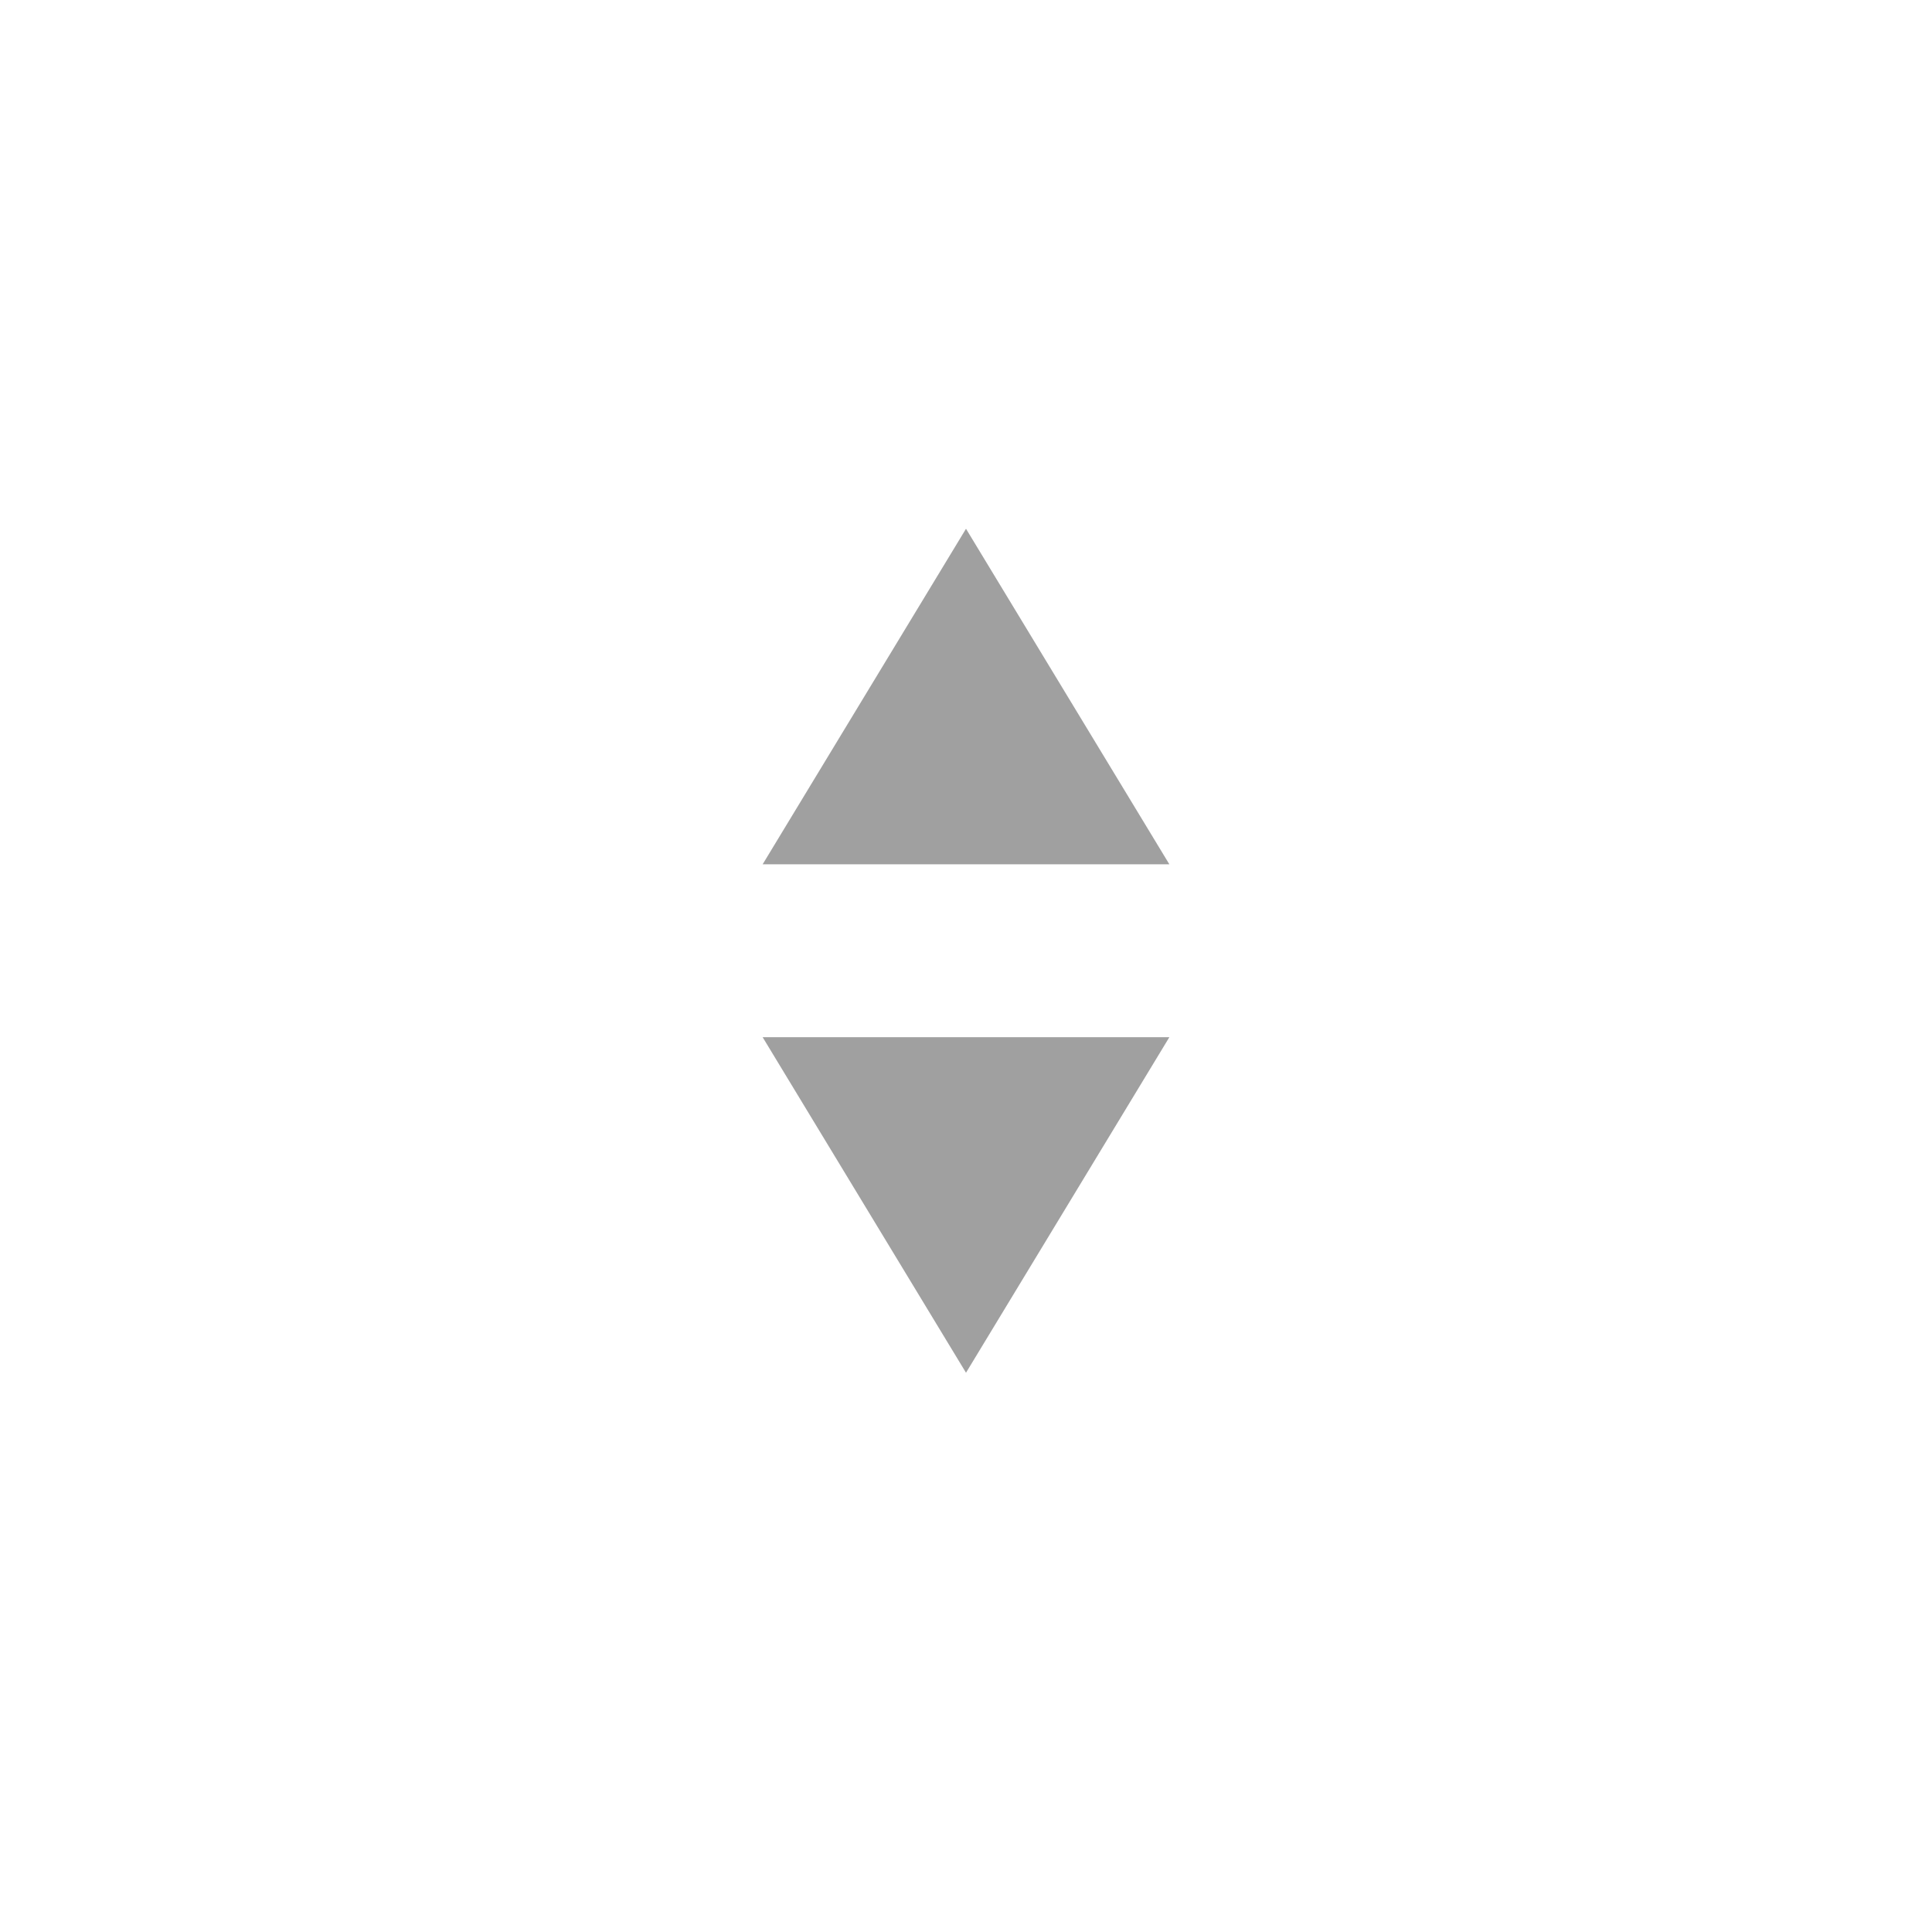
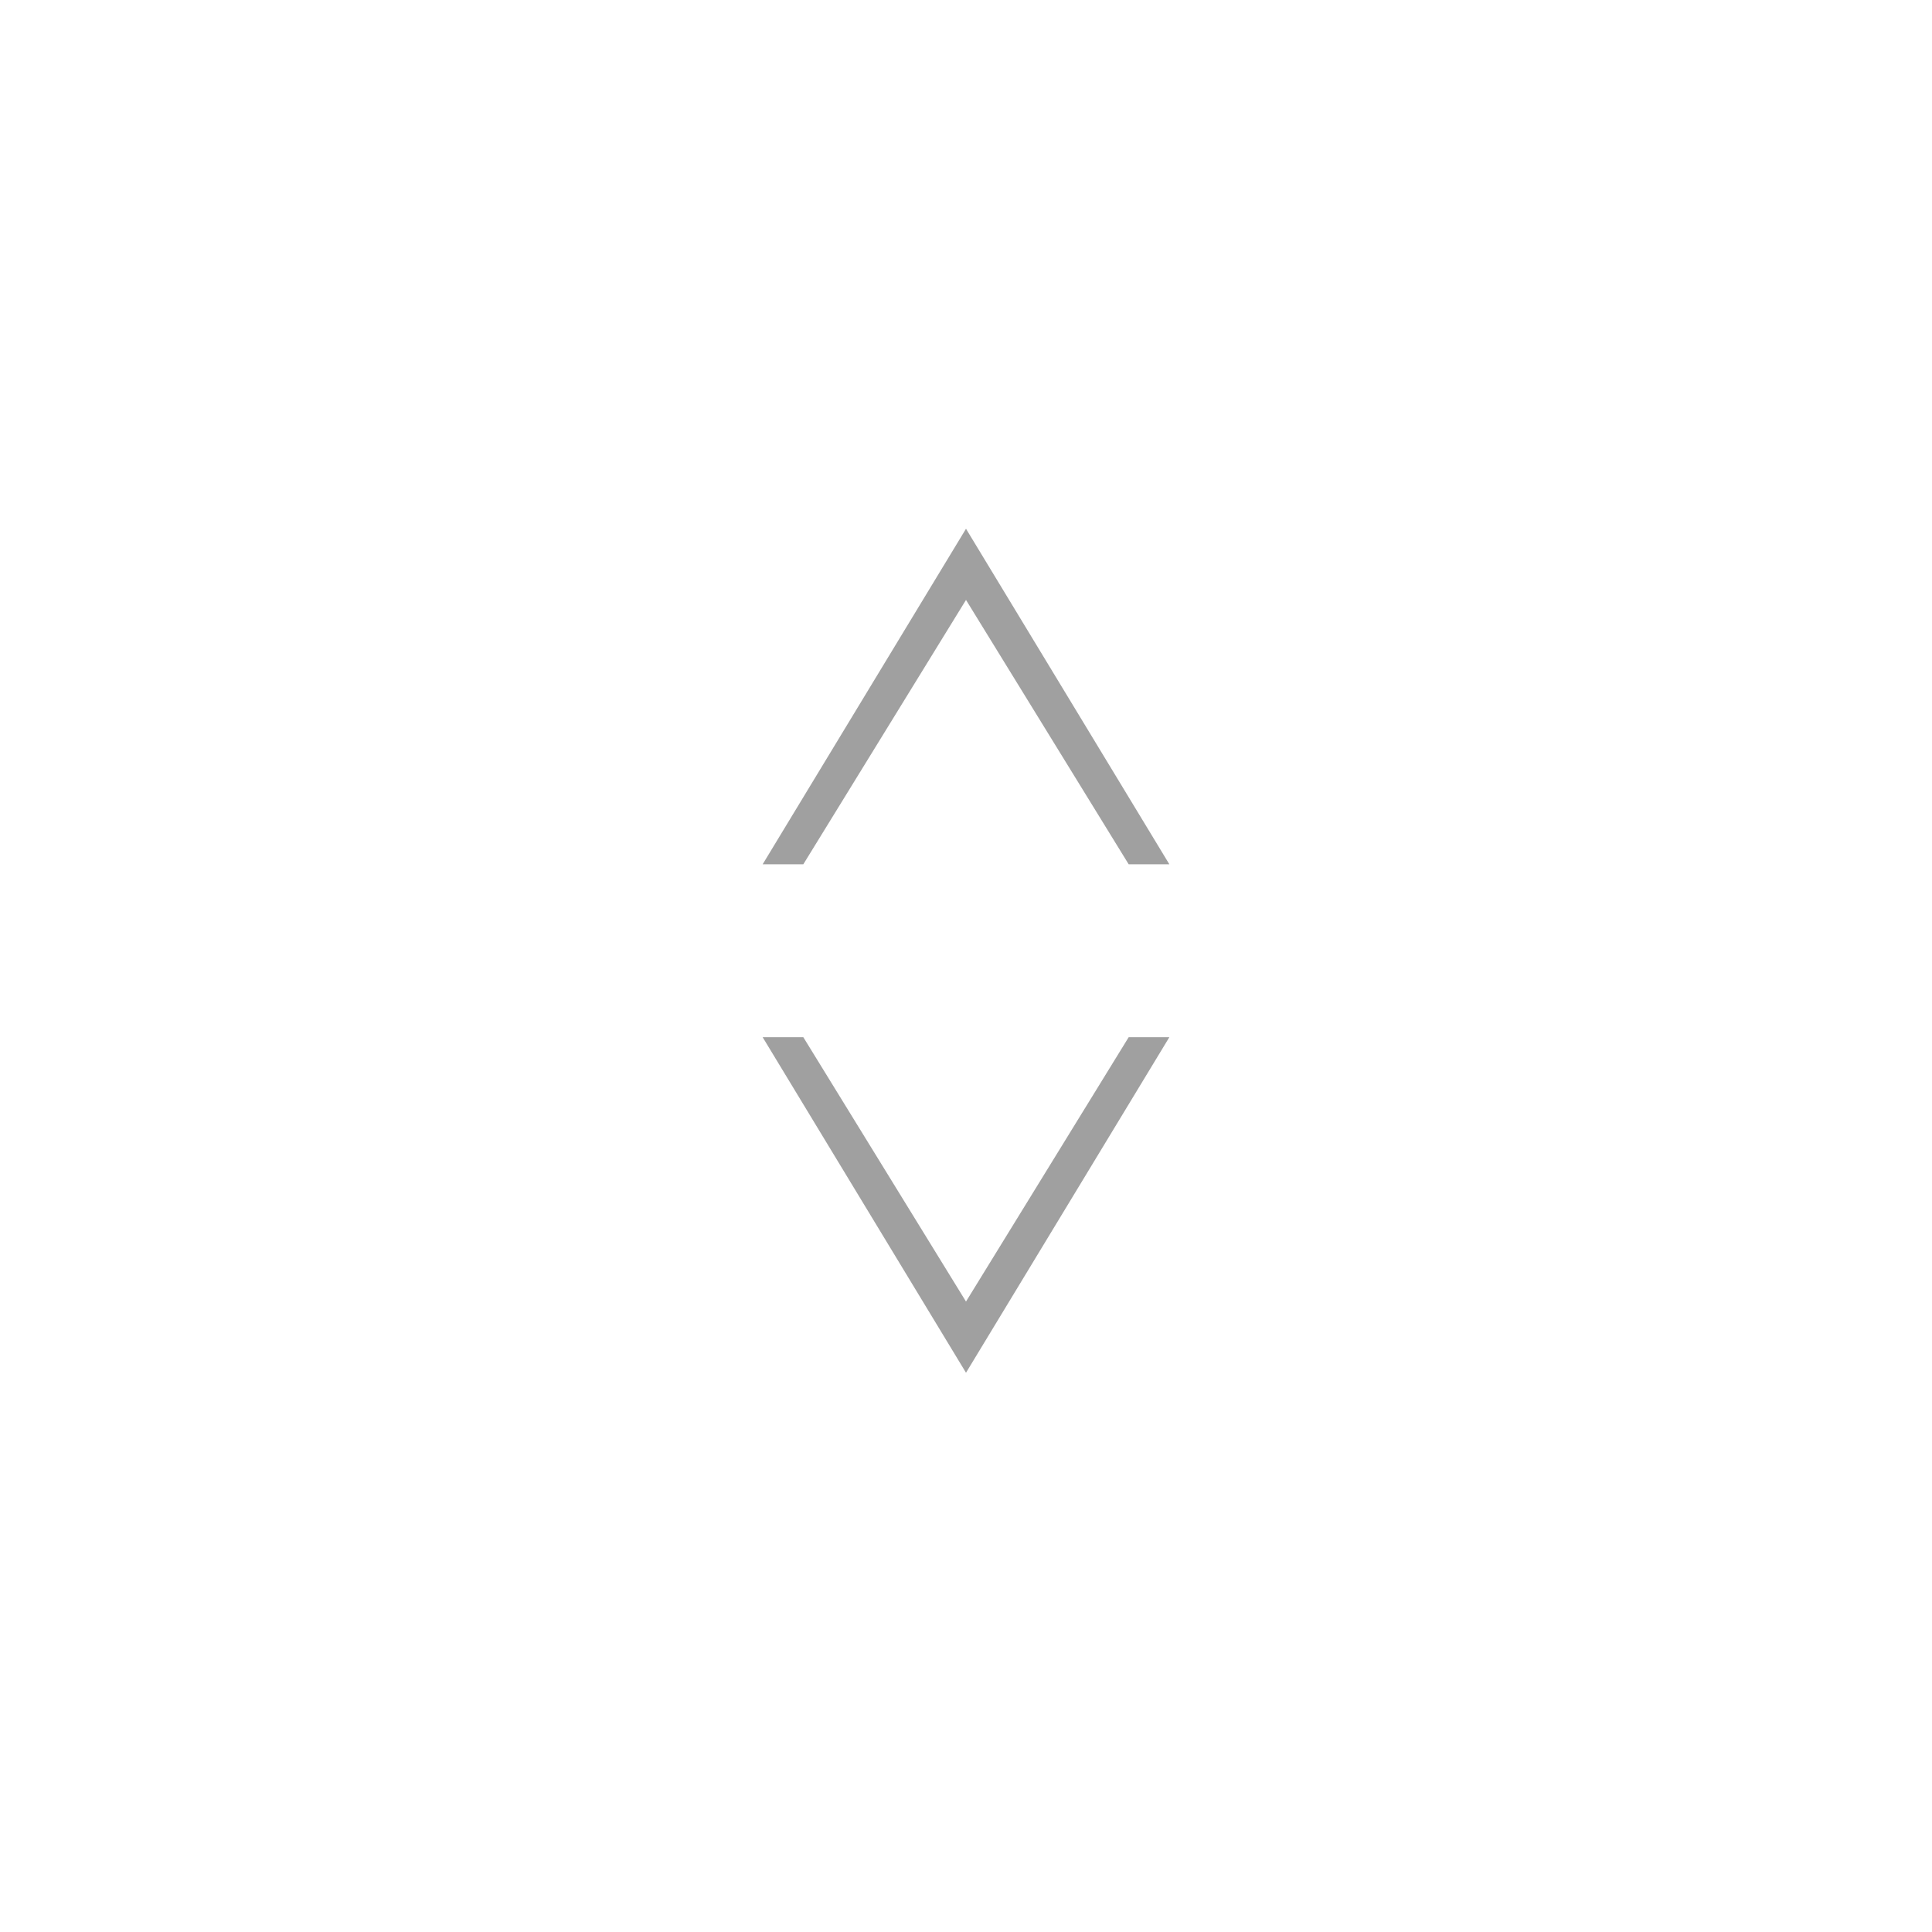
<svg xmlns="http://www.w3.org/2000/svg" version="1.1" id="Layer_1" x="0px" y="0px" viewBox="0 0 19 19" style="enable-background:new 0 0 19 19;" xml:space="preserve">
  <style type="text/css">
	.st0{fill:#A0A0A0;}
</style>
-   <polygon class="st0" points="9.5,5.2 7.5,8.5 11.5,8.5 " />
-   <polygon class="st0" points="9.5,13.5 7.5,10.2 11.5,10.2 " />
+   <polygon class="st0" points="11.1,10.2 9.5,12.8 7.9,10.2 7.5,10.2 9.5,13.5 11.5,10.2 " />
+   <polygon class="st0" points="9.5,5.2 7.5,8.5 7.9,8.5 9.5,5.9 11.1,8.5 11.5,8.5 " />
</svg>
